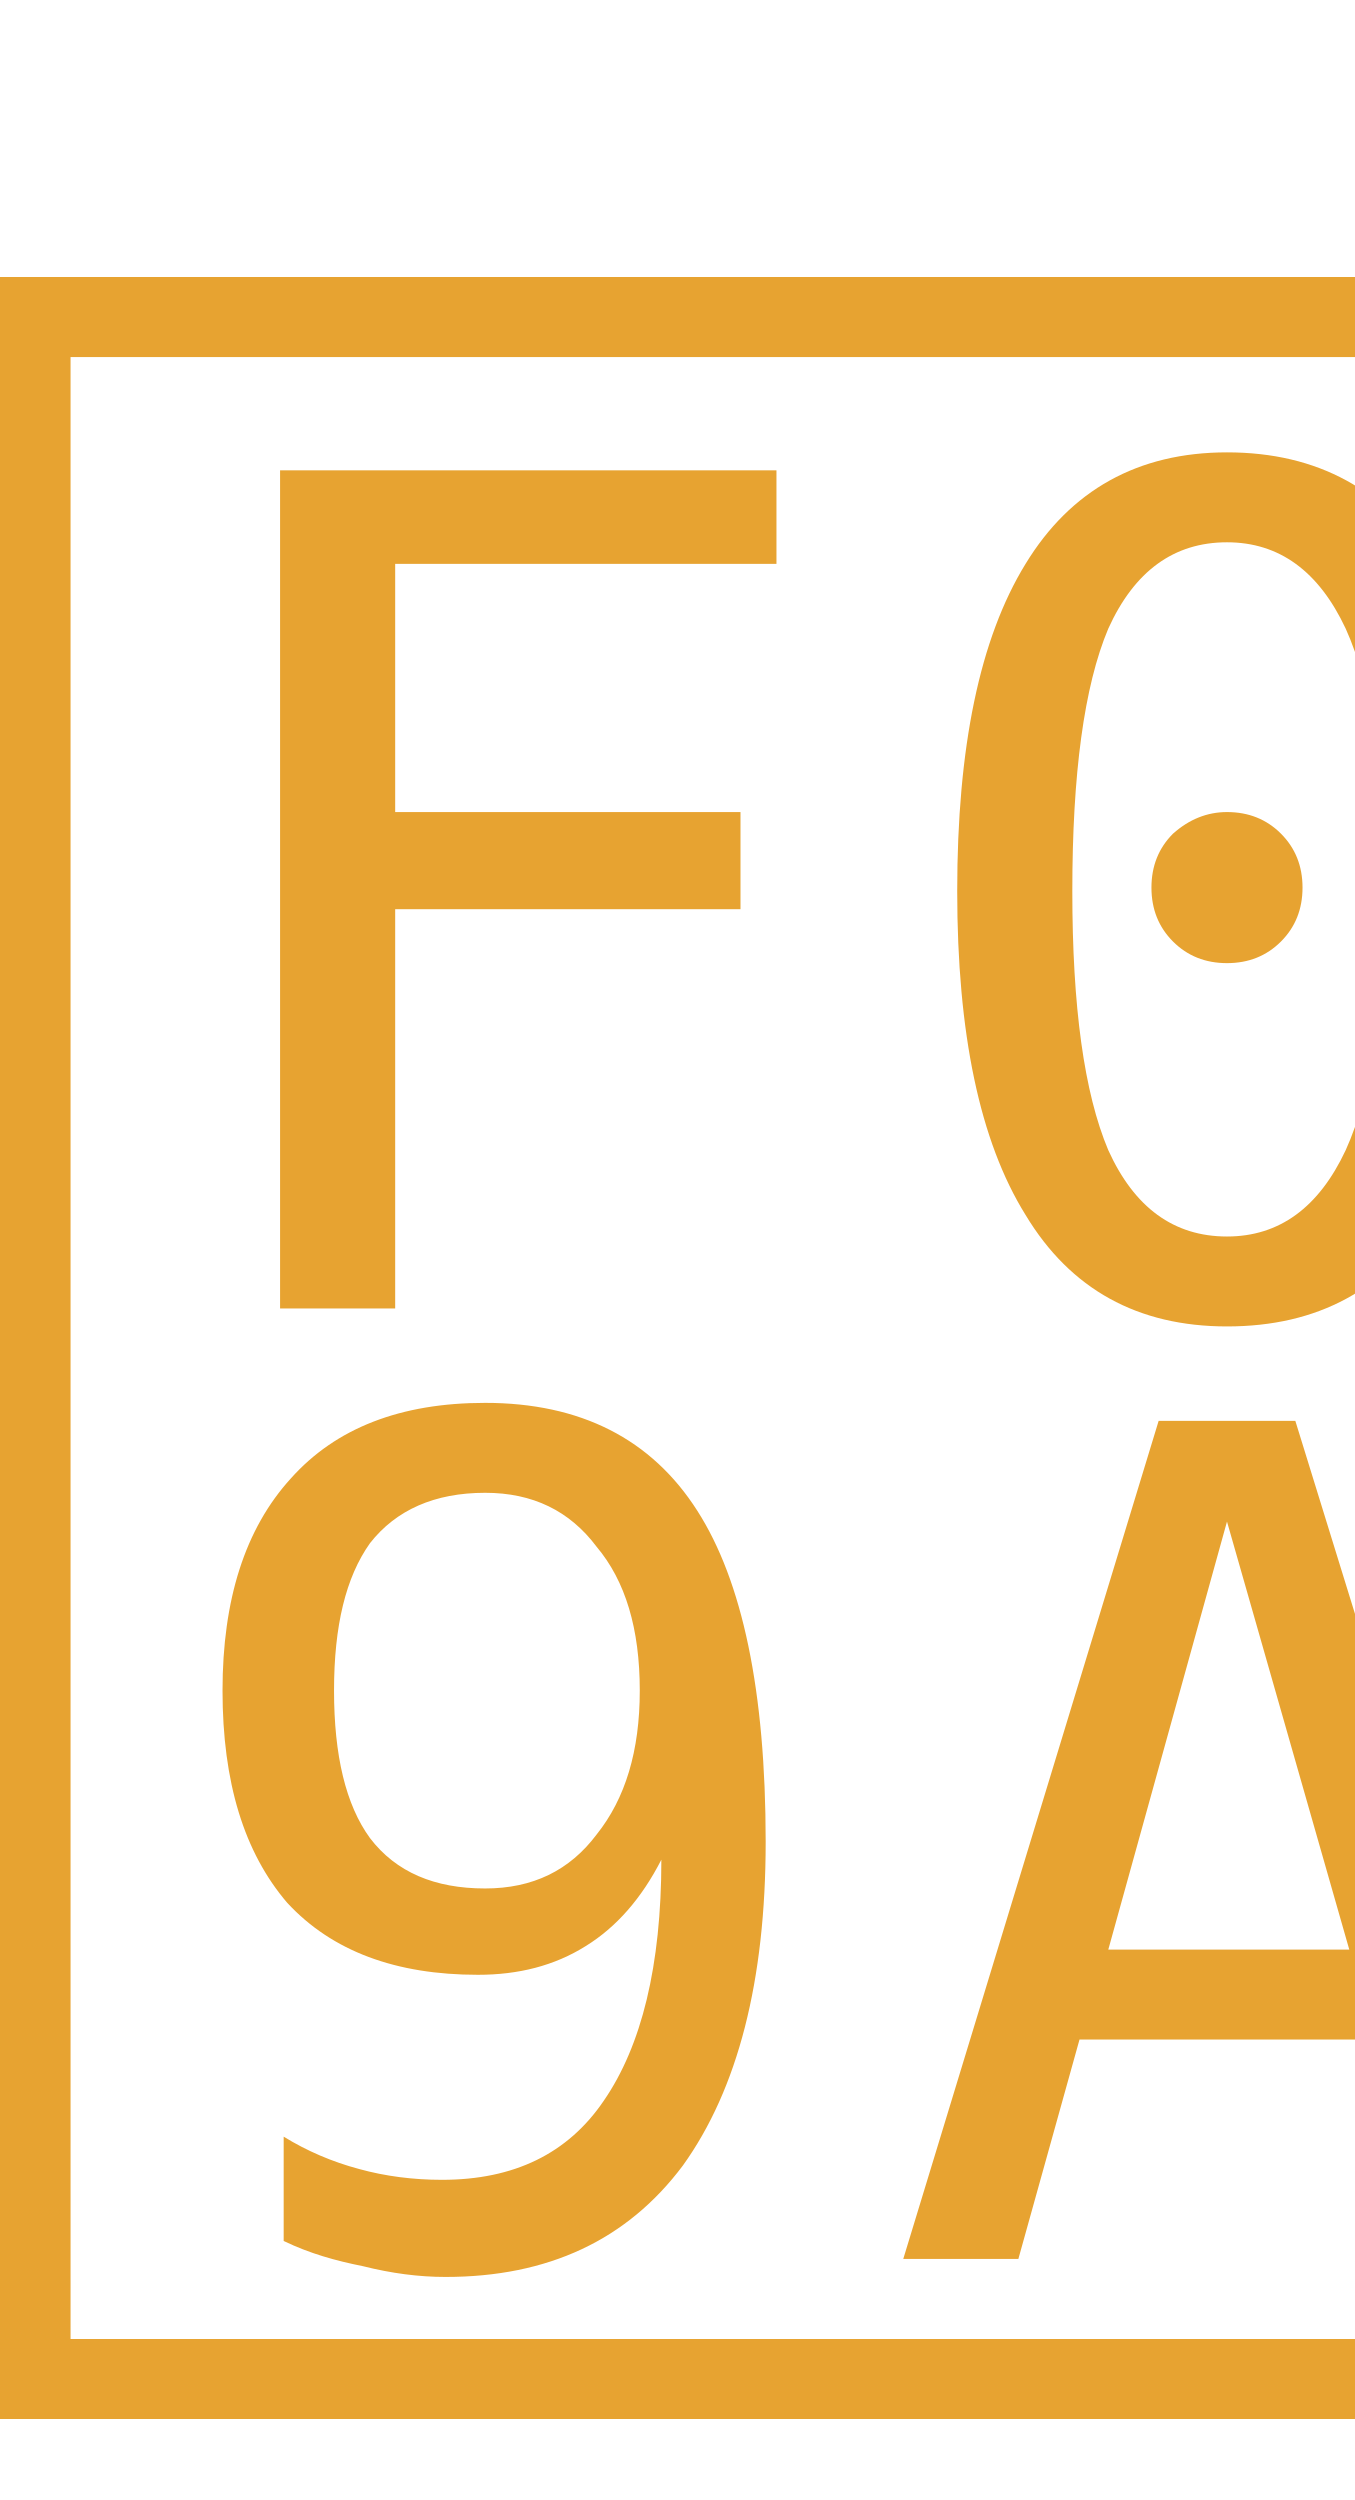
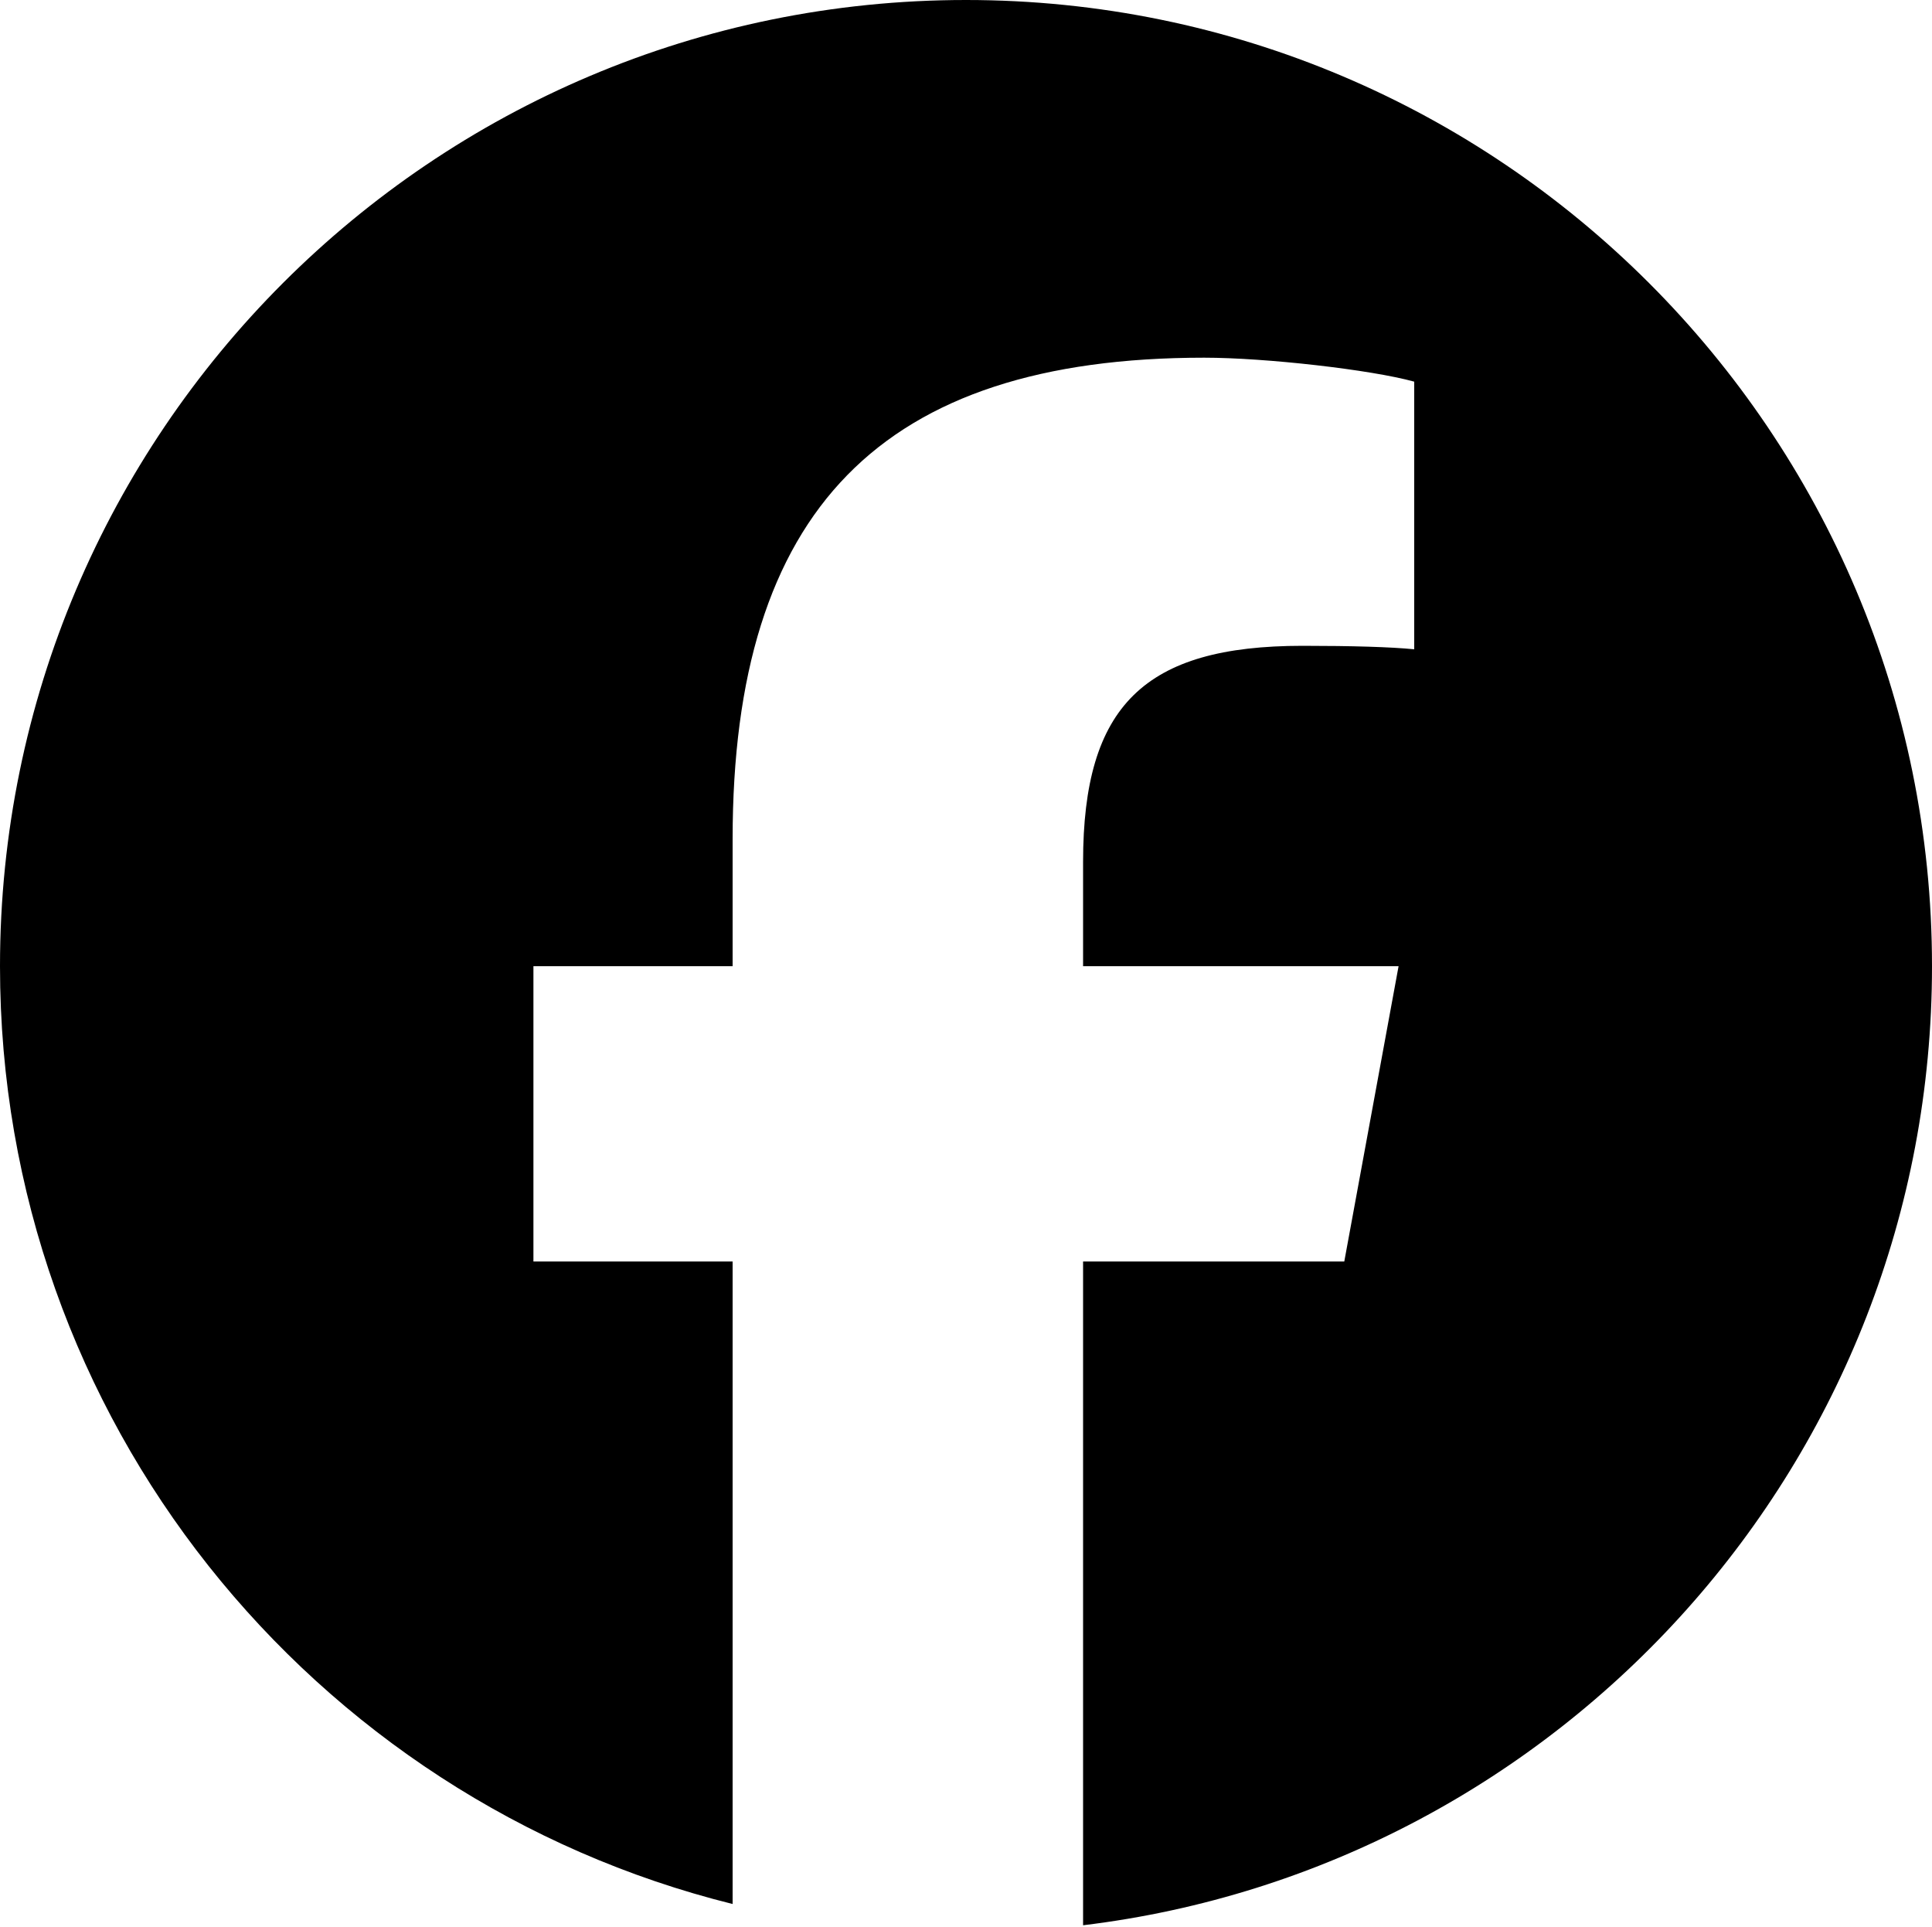
- <svg xmlns="http://www.w3.org/2000/svg" version="1.2" viewBox="0 0 13 24" width="13" height="24">
-   <style>tspan{white-space:pre}.a{font-size: 11px;fill: #e7a331;font-family: "Font Awesome"}</style>
-   <text style="transform:matrix(2.21,0,0,2.21,-0.868,21.686)">
-     <tspan x="0" y="0" class="a">
- </tspan>
-   </text>
+ <svg xmlns="http://www.w3.org/2000/svg" version="1.2" viewBox="0 0 1000 997">
+   <style>.a{fill:currentColor;}</style>
+   <path class="a" d="m1000 500c0-276.1-223.9-500-500-500-276.1 0-500 223.9-500 500 0 234.5 161.4 431.2 379.2 485.3v-332.5h-103.1v-152.8h103.1v-65.8c0-170.2 77-249.1 244.1-249.1 31.7 0 86.3 6.2 108.7 12.4v138.5c-11.8-1.2-32.3-1.8-57.8-1.8-81.9 0-113.6 31-113.6 111.8v54h163.3l-28.1 152.8h-135.2v343.5c247.5-29.9 439.4-240.7 439.4-496.3z" />
</svg>
